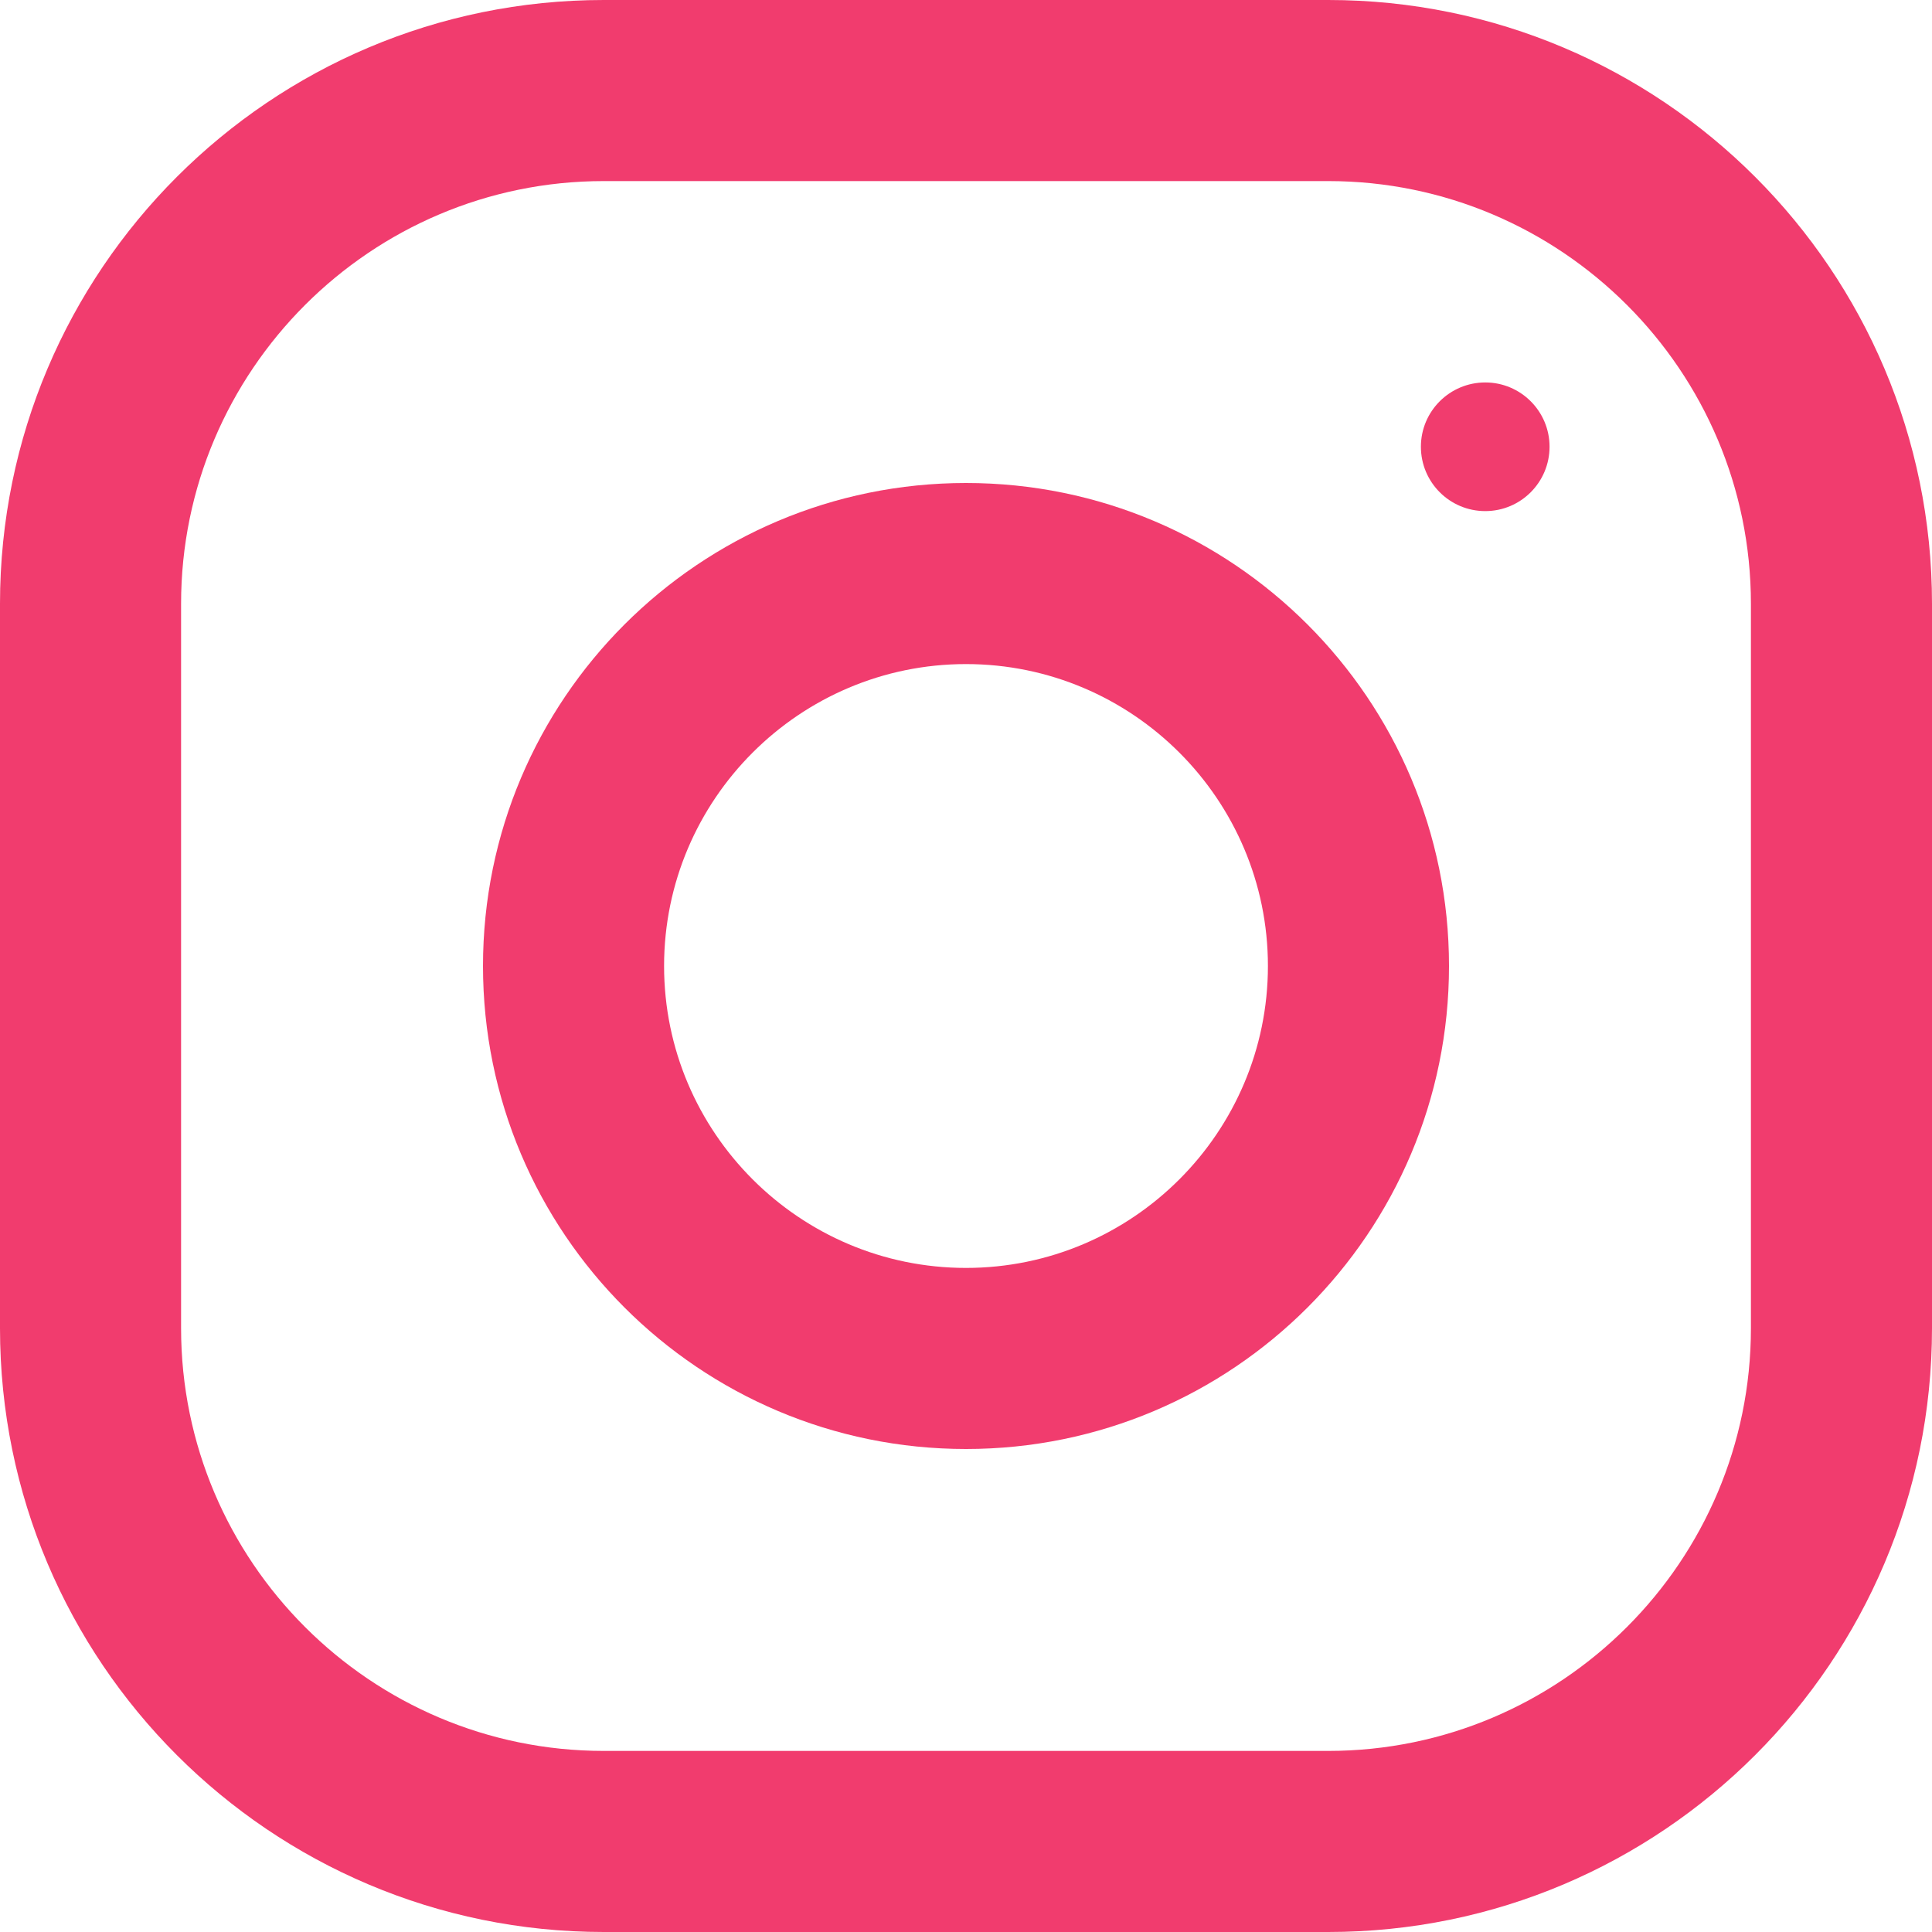
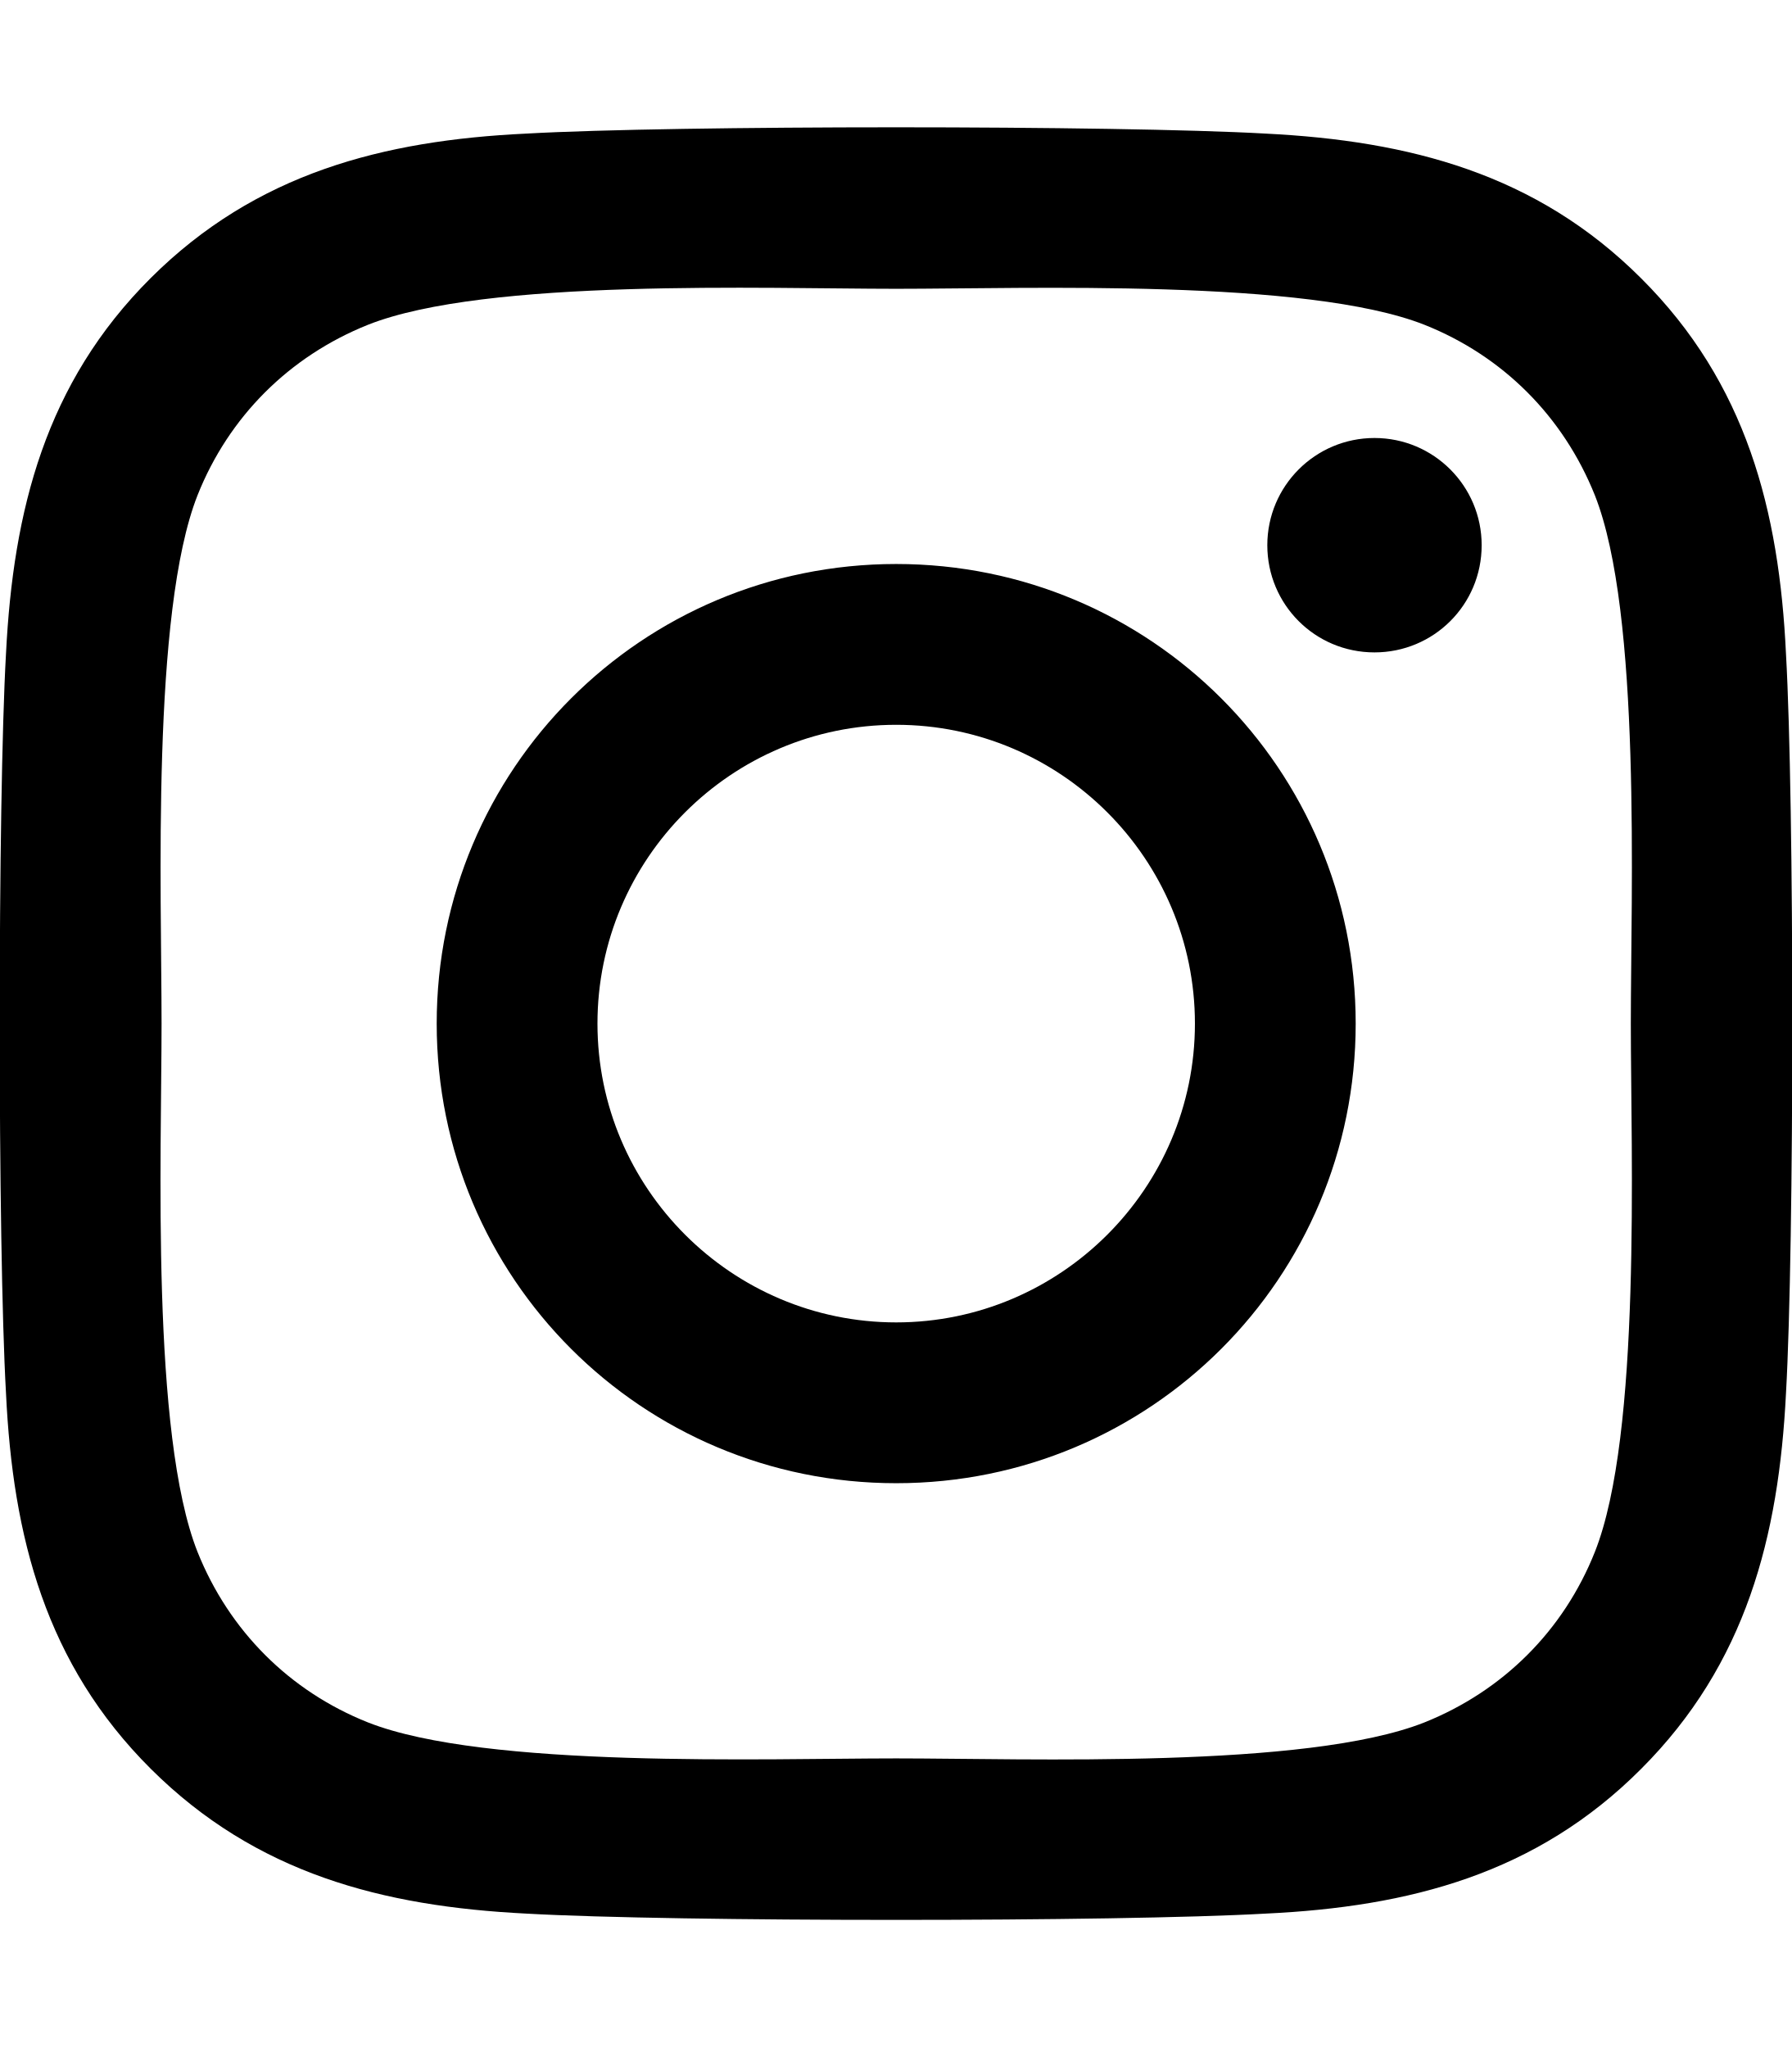
- <svg xmlns="http://www.w3.org/2000/svg" width="22" height="22" viewBox="0 0 22 22" fill="none">
-   <path d="M15.125 0H6.875C3.079 0 0 3.079 0 6.875V15.125C0 18.921 3.079 22 6.875 22H15.125C18.921 22 22 18.921 22 15.125V6.875C22 3.079 18.921 0 15.125 0ZM19.938 15.125C19.938 17.779 17.779 19.938 15.125 19.938H6.875C4.221 19.938 2.062 17.779 2.062 15.125V6.875C2.062 4.221 4.221 2.062 6.875 2.062H15.125C17.779 2.062 19.938 4.221 19.938 6.875V15.125Z" fill="#F13C6E" />
-   <path d="M11 5.5C7.963 5.5 5.5 7.963 5.5 11C5.5 14.037 7.963 16.5 11 16.5C14.037 16.5 16.5 14.037 16.5 11C16.5 7.963 14.037 5.5 11 5.5ZM11 14.438C9.105 14.438 7.562 12.895 7.562 11C7.562 9.104 9.105 7.562 11 7.562C12.895 7.562 14.438 9.104 14.438 11C14.438 12.895 12.895 14.438 11 14.438Z" fill="#F13C6E" />
-   <path d="M16.913 5.82C17.317 5.82 17.645 5.492 17.645 5.087C17.645 4.683 17.317 4.355 16.913 4.355C16.508 4.355 16.18 4.683 16.18 5.087C16.18 5.492 16.508 5.82 16.913 5.82Z" fill="#F13C6E" />
+ <svg xmlns="http://www.w3.org/2000/svg" viewBox="0 0 448 512">
+   <path d="M224.1 141c-63.6 0-114.9 51.3-114.9 114.9s51.3 114.9 114.9 114.9S339 319.5 339 255.9 287.7 141 224.1 141zm0 189.6c-41.1 0-74.7-33.5-74.7-74.7s33.5-74.7 74.7-74.7 74.7 33.5 74.7 74.7-33.6 74.7-74.7 74.7zm146.4-194.3c0 14.9-12 26.8-26.8 26.8-14.9 0-26.8-12-26.8-26.8s12-26.8 26.8-26.8 26.8 12 26.8 26.8zm76.1 27.2c-1.7-35.9-9.9-67.7-36.2-93.9-26.2-26.2-58-34.4-93.9-36.2-37-2.1-147.9-2.1-184.9 0-35.8 1.7-67.6 9.9-93.9 36.1s-34.4 58-36.2 93.9c-2.1 37-2.1 147.9 0 184.9 1.7 35.9 9.9 67.7 36.2 93.9s58 34.4 93.9 36.2c37 2.1 147.9 2.1 184.9 0 35.9-1.7 67.7-9.9 93.9-36.2 26.2-26.2 34.4-58 36.2-93.9 2.1-37 2.1-147.8 0-184.8zM398.8 388c-7.8 19.6-22.9 34.7-42.6 42.6-29.5 11.7-99.5 9-132.1 9s-102.7 2.6-132.1-9c-19.6-7.8-34.7-22.9-42.6-42.6-11.7-29.5-9-99.5-9-132.1s-2.6-102.7 9-132.1c7.8-19.6 22.9-34.7 42.6-42.6 29.5-11.7 99.5-9 132.1-9s102.7-2.6 132.1 9c19.6 7.8 34.7 22.9 42.6 42.6 11.7 29.5 9 99.5 9 132.1s2.7 102.7-9 132.1z" />
</svg>
